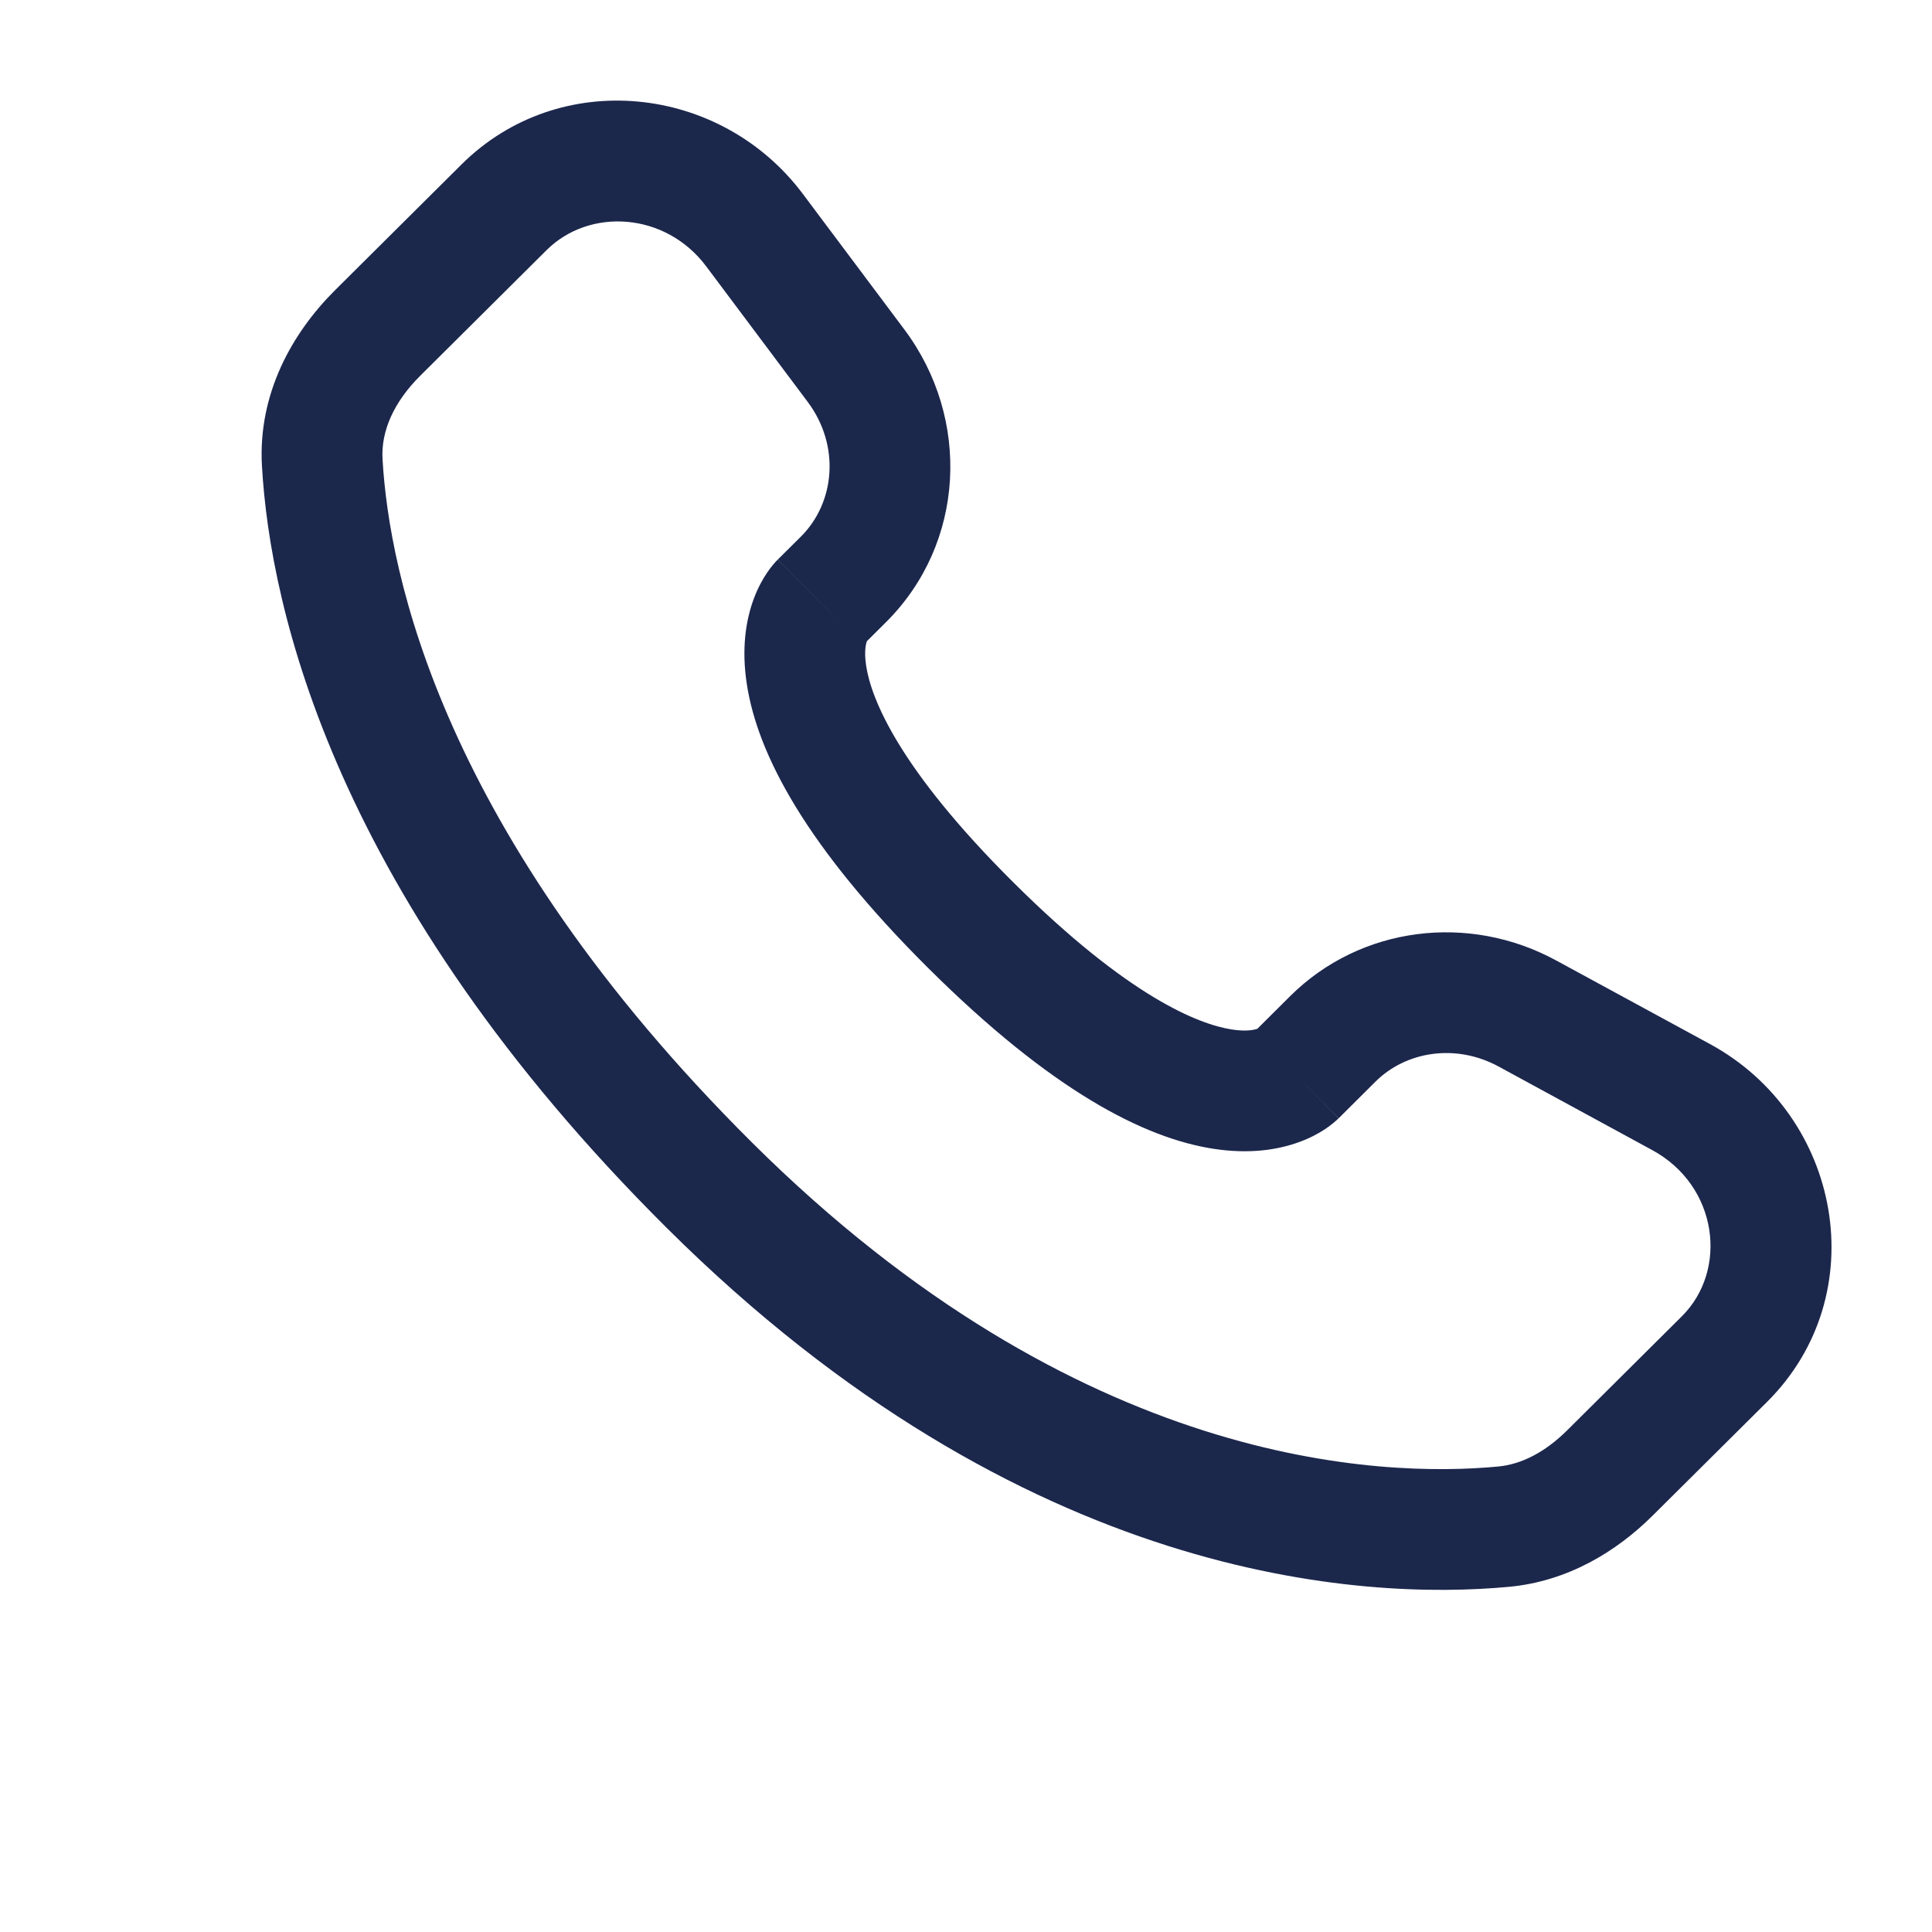
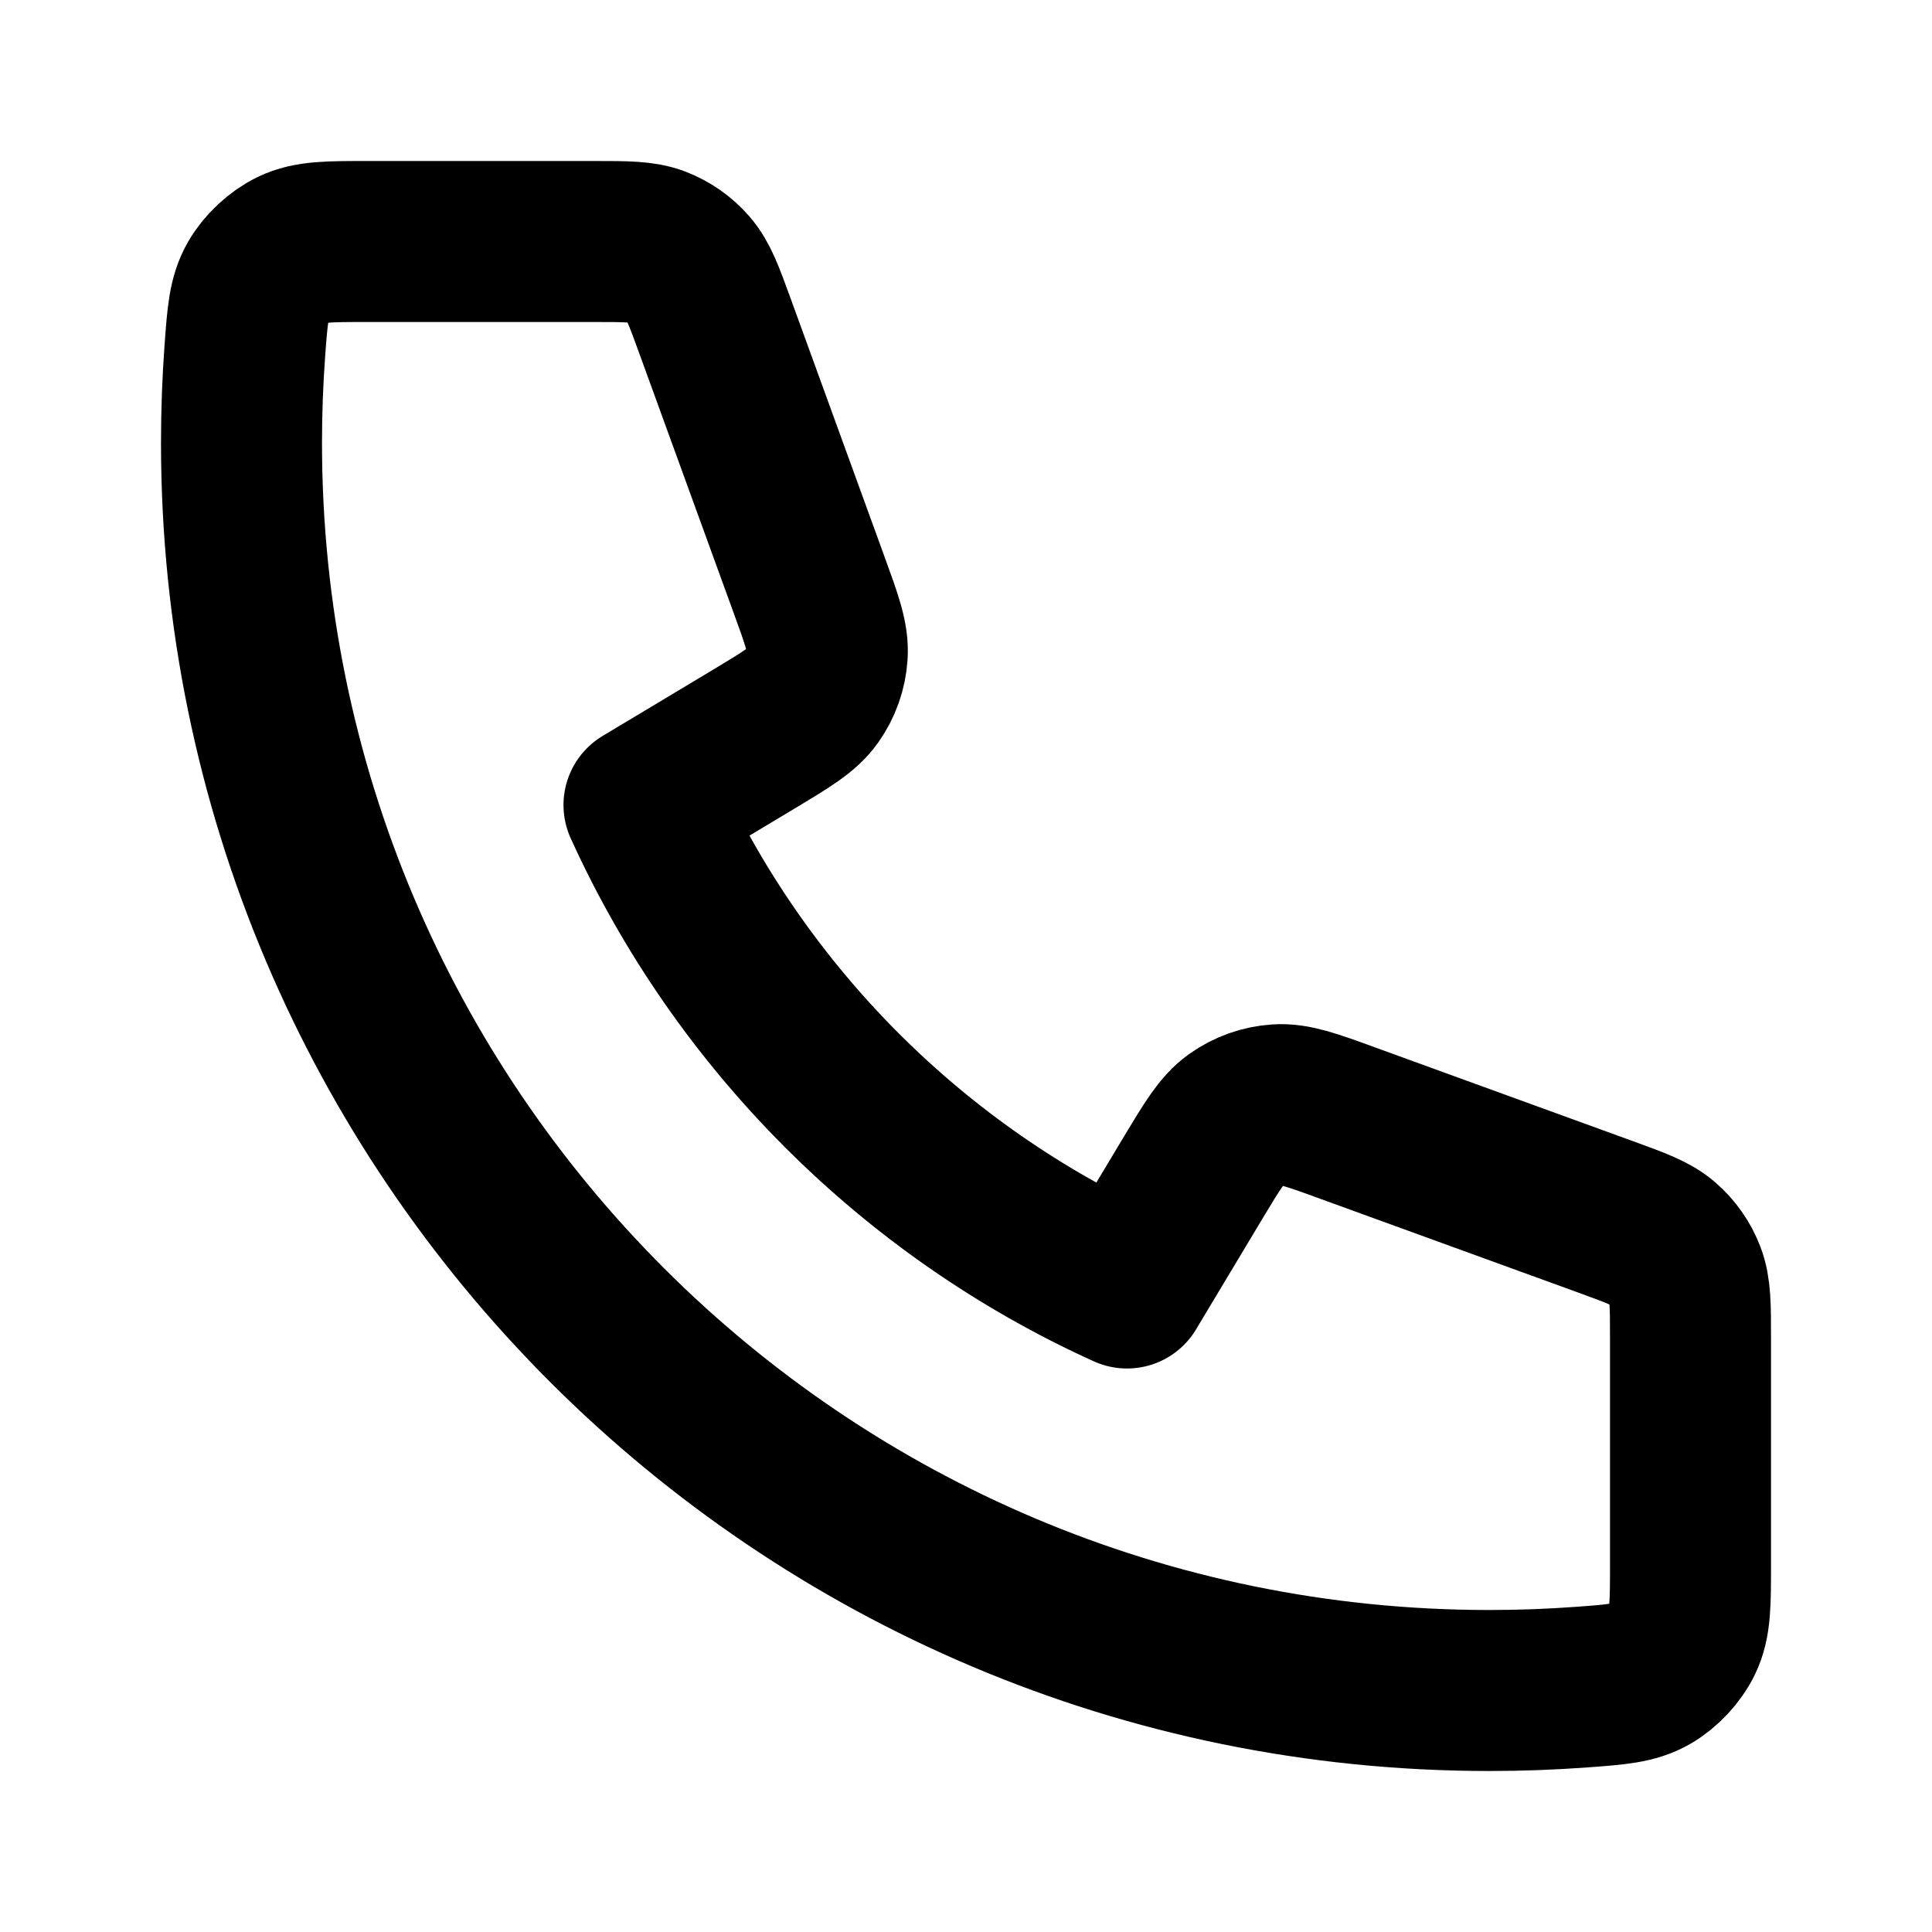
<svg xmlns="http://www.w3.org/2000/svg" width="800px" height="800px" viewBox="0 0 24 24" fill="none">
-   <path d="M16.101 13.359L15.572 12.827H15.572L16.101 13.359ZM16.556 12.906L17.085 13.438H17.085L16.556 12.906ZM18.973 12.589L18.615 13.248L18.973 12.589ZM20.883 13.628L20.525 14.287L20.883 13.628ZM21.422 16.883L21.951 17.415L21.422 16.883ZM20.001 18.295L19.472 17.764L20.001 18.295ZM18.676 18.965L18.746 19.712H18.746L18.676 18.965ZM8.815 14.727L9.344 14.195L8.815 14.727ZM4.003 5.746L3.254 5.788L3.254 5.788L4.003 5.746ZM10.477 7.197L11.006 7.729H11.006L10.477 7.197ZM10.634 4.543L11.235 4.094L10.634 4.543ZM9.373 2.859L8.773 3.309V3.309L9.373 2.859ZM6.261 2.575L6.79 3.107H6.79L6.261 2.575ZM4.692 4.136L4.163 3.604H4.163L4.692 4.136ZM12.063 11.497L12.592 10.965L12.063 11.497ZM16.63 13.891L17.085 13.438L16.027 12.374L15.572 12.827L16.63 13.891ZM18.615 13.248L20.525 14.287L21.241 12.969L19.331 11.931L18.615 13.248ZM20.893 16.351L19.472 17.764L20.53 18.827L21.951 17.415L20.893 16.351ZM18.607 18.218C17.157 18.354 13.406 18.233 9.344 14.195L8.287 15.258C12.719 19.665 16.937 19.881 18.746 19.712L18.607 18.218ZM9.344 14.195C5.473 10.345 4.832 7.108 4.752 5.703L3.254 5.788C3.355 7.556 4.149 11.144 8.287 15.258L9.344 14.195ZM10.72 8.014L11.006 7.729L9.949 6.666L9.662 6.951L10.72 8.014ZM11.235 4.094L9.974 2.41L8.773 3.309L10.034 4.993L11.235 4.094ZM5.733 2.043L4.163 3.604L5.221 4.667L6.79 3.107L5.733 2.043ZM10.191 7.483C9.662 6.951 9.661 6.951 9.66 6.952C9.66 6.952 9.659 6.953 9.659 6.954C9.658 6.955 9.657 6.956 9.656 6.957C9.654 6.959 9.652 6.961 9.65 6.963C9.645 6.968 9.641 6.972 9.636 6.978C9.626 6.988 9.616 7 9.604 7.014C9.582 7.041 9.556 7.074 9.529 7.114C9.475 7.194 9.416 7.299 9.366 7.432C9.264 7.703 9.209 8.061 9.278 8.503C9.412 9.368 10.008 10.511 11.534 12.029L12.592 10.965C11.163 9.545 10.823 8.681 10.76 8.273C10.73 8.079 10.761 7.984 10.77 7.961C10.775 7.947 10.777 7.946 10.771 7.955C10.768 7.96 10.762 7.967 10.754 7.977C10.75 7.982 10.745 7.988 10.739 7.994C10.736 7.997 10.733 8 10.73 8.004C10.729 8.005 10.727 8.007 10.725 8.009C10.724 8.01 10.723 8.011 10.722 8.012C10.722 8.012 10.721 8.013 10.721 8.013C10.72 8.014 10.72 8.014 10.191 7.483ZM11.534 12.029C13.061 13.547 14.21 14.138 15.076 14.271C15.519 14.339 15.876 14.285 16.147 14.184C16.28 14.135 16.386 14.076 16.466 14.023C16.506 13.996 16.539 13.97 16.566 13.948C16.58 13.937 16.592 13.926 16.602 13.917C16.608 13.912 16.613 13.907 16.617 13.903C16.619 13.901 16.622 13.899 16.624 13.897C16.625 13.896 16.626 13.895 16.627 13.894C16.627 13.893 16.628 13.893 16.628 13.892C16.629 13.892 16.63 13.891 16.101 13.359C15.572 12.827 15.573 12.826 15.573 12.826C15.573 12.826 15.574 12.825 15.575 12.824C15.576 12.823 15.576 12.823 15.577 12.822C15.579 12.82 15.581 12.818 15.583 12.817C15.586 12.813 15.589 12.81 15.593 12.807C15.599 12.802 15.604 12.797 15.609 12.793C15.619 12.785 15.627 12.78 15.631 12.776C15.64 12.77 15.638 12.773 15.624 12.778C15.599 12.788 15.501 12.819 15.304 12.789C14.89 12.725 14.02 12.385 12.592 10.965L11.534 12.029ZM9.974 2.41C8.954 1.048 6.95 0.833 5.733 2.043L6.79 3.107C7.322 2.578 8.266 2.632 8.773 3.309L9.974 2.41ZM4.752 5.703C4.732 5.357 4.891 4.995 5.221 4.667L4.163 3.604C3.626 4.138 3.203 4.894 3.254 5.788L4.752 5.703ZM19.472 17.764C19.198 18.037 18.903 18.191 18.607 18.218L18.746 19.712C19.48 19.643 20.082 19.272 20.53 18.827L19.472 17.764ZM11.006 7.729C11.991 6.75 12.064 5.202 11.235 4.094L10.034 4.993C10.437 5.532 10.377 6.239 9.949 6.666L11.006 7.729ZM20.525 14.287C21.343 14.732 21.47 15.777 20.893 16.351L21.951 17.415C23.291 16.082 22.878 13.858 21.241 12.969L20.525 14.287ZM17.085 13.438C17.469 13.056 18.087 12.962 18.615 13.248L19.331 11.931C18.247 11.341 16.903 11.504 16.027 12.374L17.085 13.438Z" fill="#1C274C" />
+   <path d="M3 5.5C3 14.06 9.94 21 18.5 21C18.886 21 19.269 20.986 19.648 20.958C20.083 20.926 20.301 20.91 20.499 20.796C20.663 20.702 20.819 20.535 20.901 20.364C21 20.158 21 19.918 21 19.438V16.621C21 16.217 21 16.015 20.933 15.842C20.875 15.689 20.779 15.553 20.656 15.446C20.516 15.324 20.326 15.255 19.947 15.117L16.74 13.951C16.299 13.79 16.078 13.71 15.868 13.724C15.684 13.736 15.506 13.799 15.355 13.906C15.184 14.027 15.063 14.229 14.821 14.631L14 16C11.35 14.8 9.202 12.649 8 10L9.369 9.179C9.771 8.937 9.973 8.816 10.094 8.645C10.201 8.494 10.264 8.316 10.276 8.132C10.29 7.922 10.21 7.702 10.049 7.26L8.883 4.053C8.745 3.674 8.676 3.484 8.554 3.344C8.447 3.22 8.311 3.125 8.158 3.066C7.985 3 7.783 3 7.379 3H4.562C4.082 3 3.842 3 3.636 3.099C3.466 3.181 3.298 3.337 3.204 3.501C3.09 3.699 3.074 3.917 3.042 4.352C3.014 4.731 3 5.114 3 5.5Z" stroke="#000000" stroke-width="2" stroke-linecap="round" stroke-linejoin="round" />
</svg>
